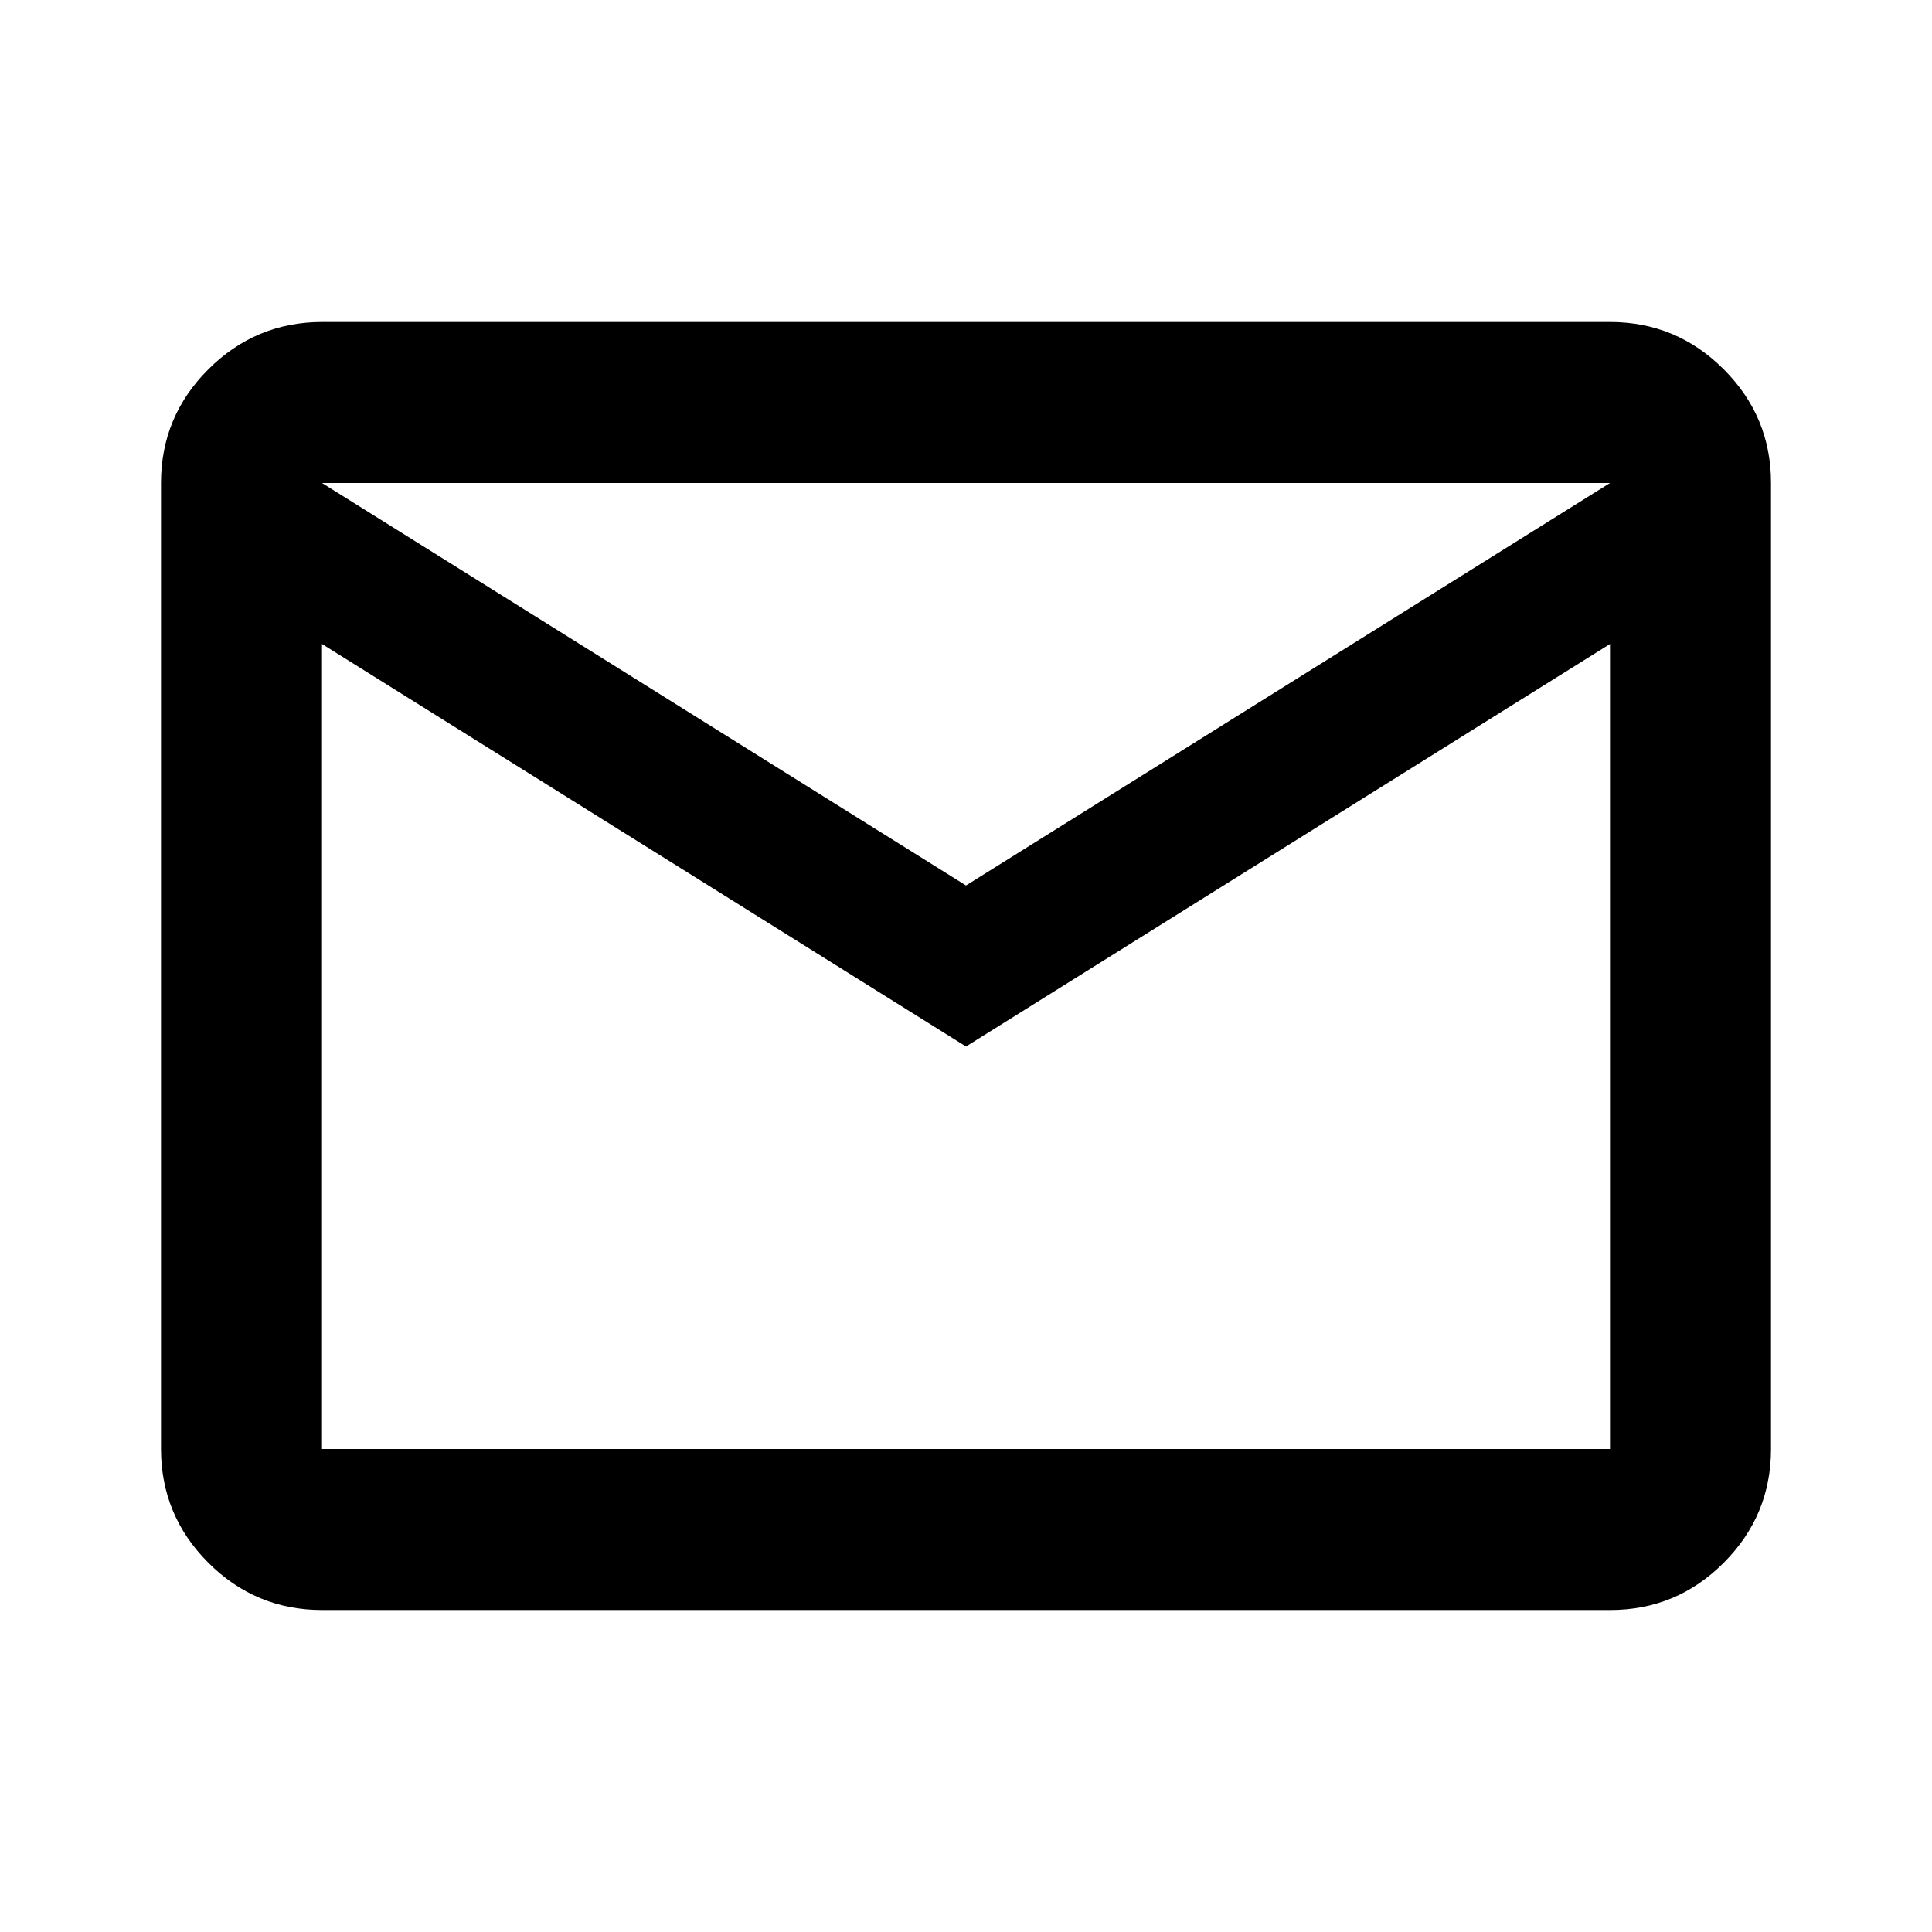
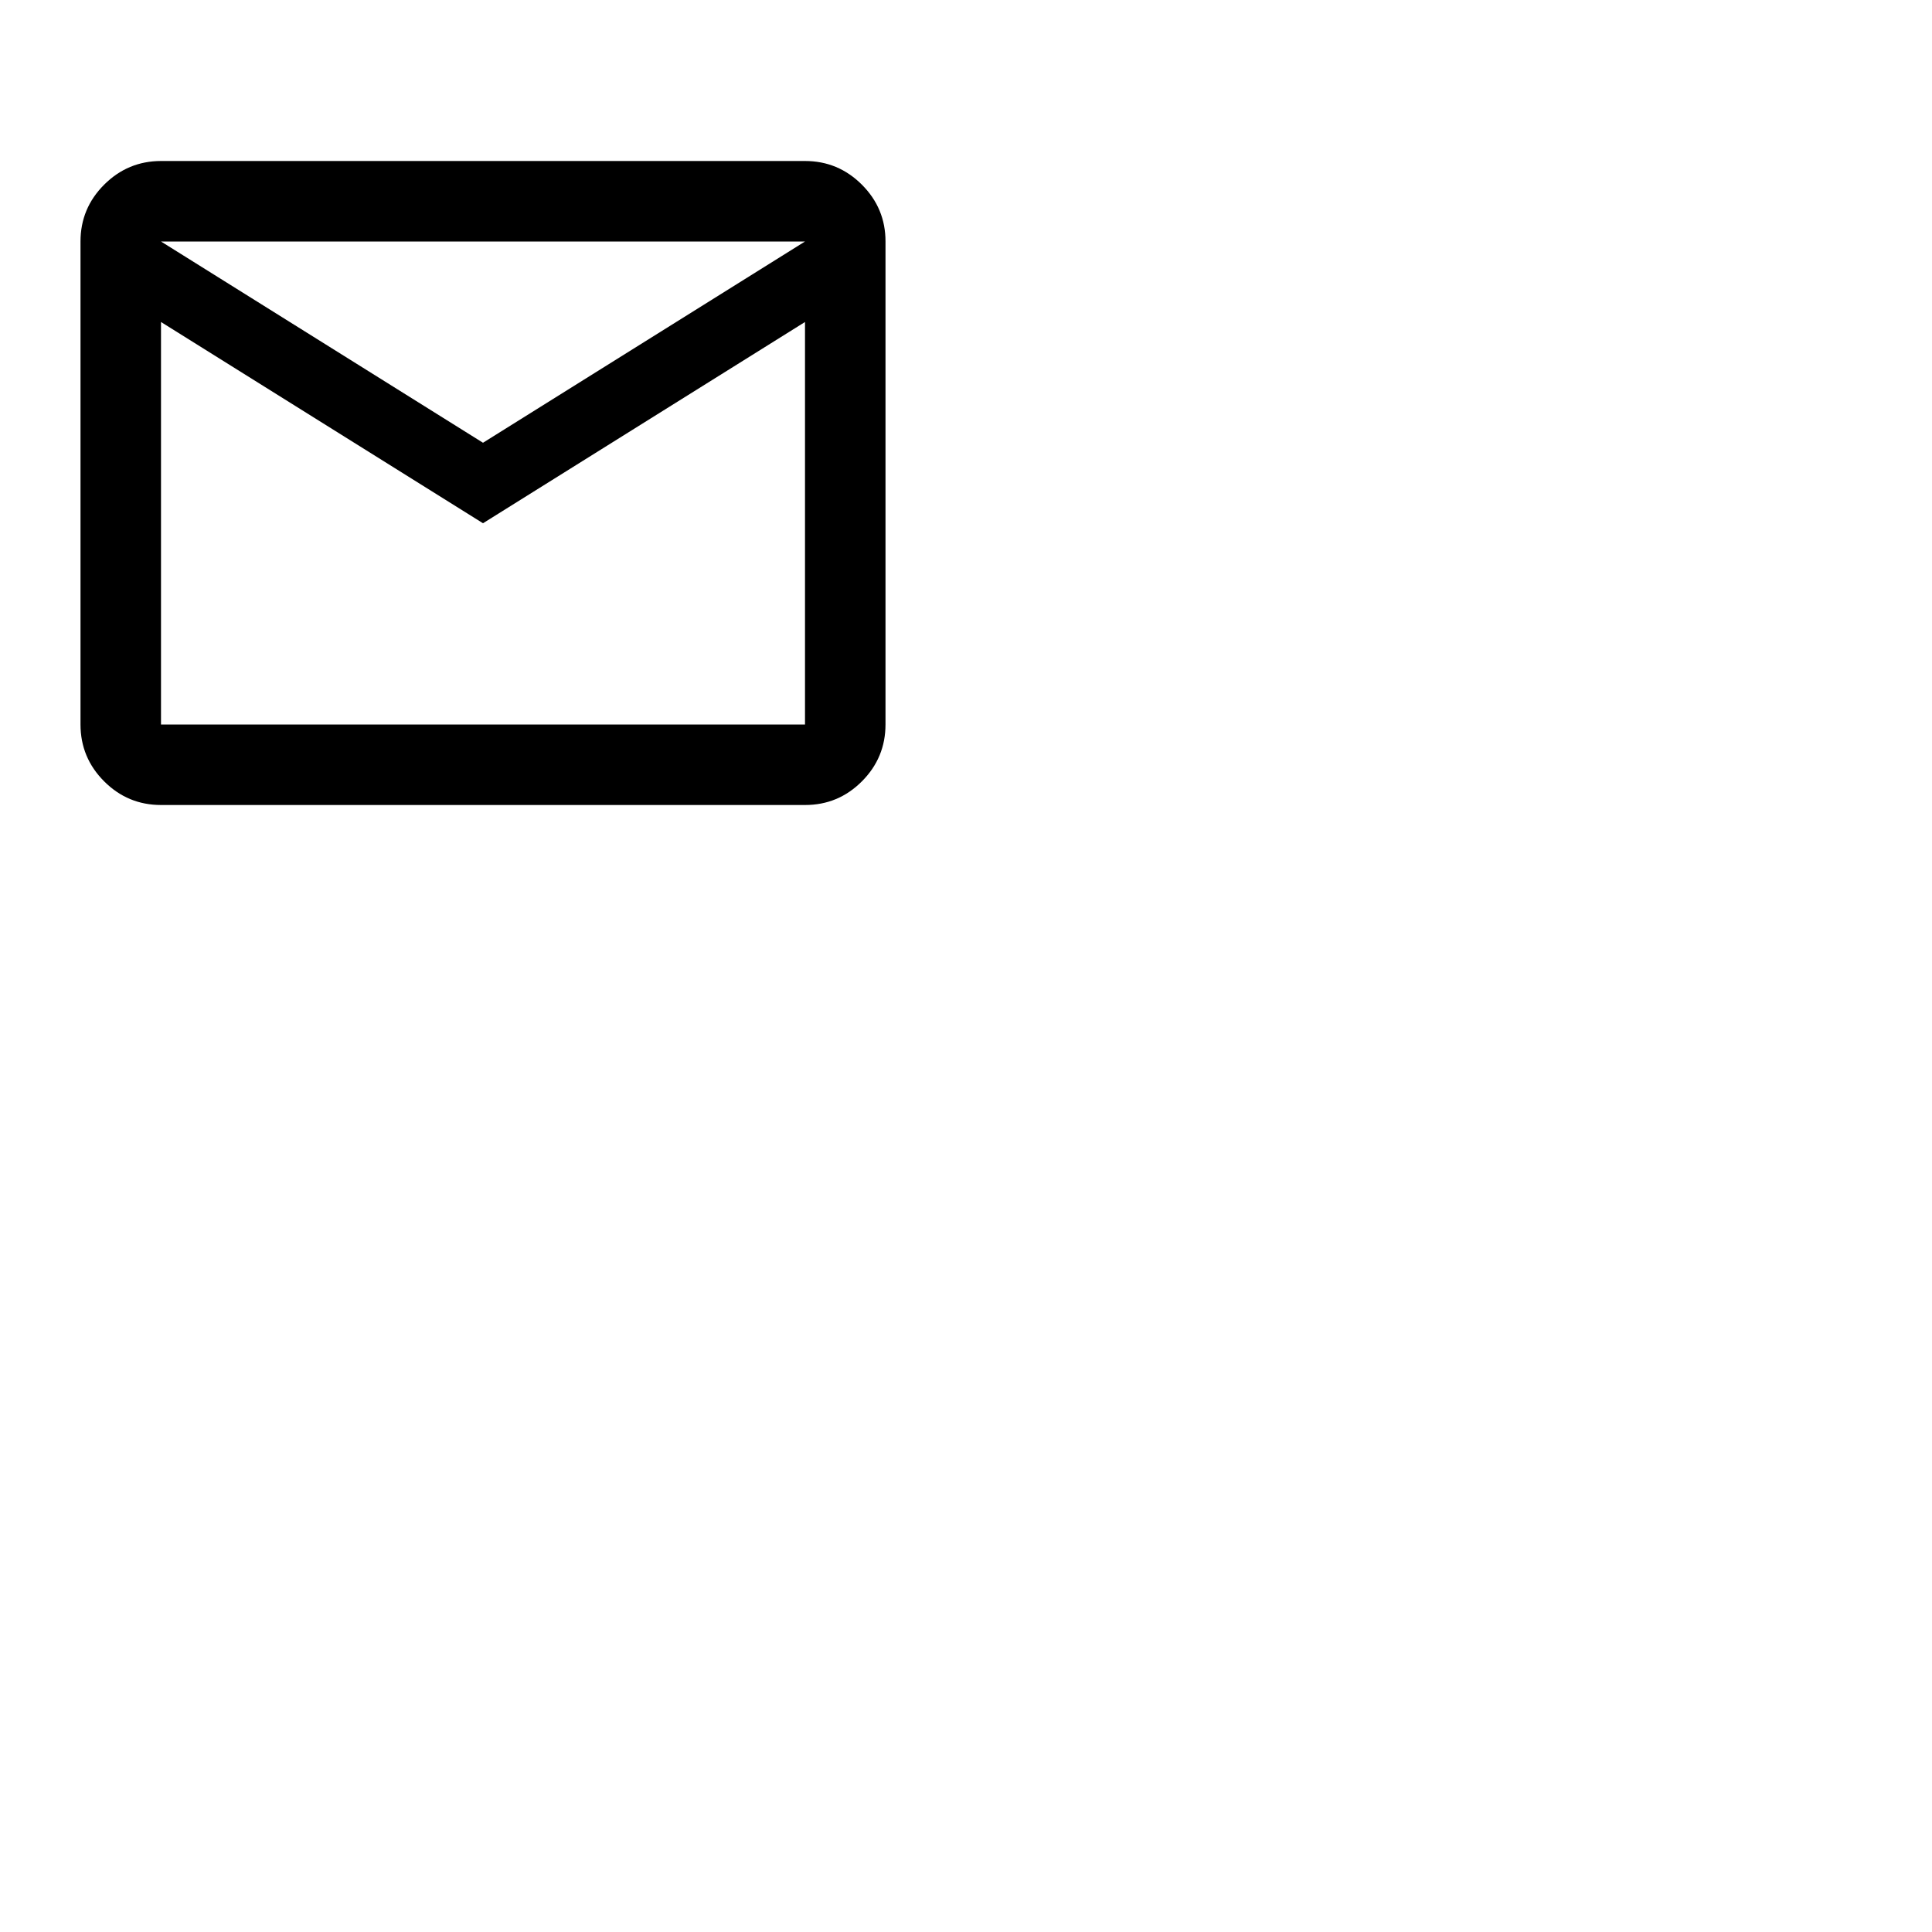
- <svg xmlns="http://www.w3.org/2000/svg" width="24" height="24" viewBox="0 0 24 24">
+ <svg xmlns="http://www.w3.org/2000/svg" width="48" height="48" viewBox="0 0 48 48">
  <path fill="currentColor" d="M4 20q-.825 0-1.412-.587T2 18V6q0-.825.588-1.412T4 4h16q.825 0 1.413.588T22 6v12q0 .825-.587 1.413T20 20zm8-7L4 8v10h16V8zm0-2l8-5H4zM4 8V6v12z" />
</svg>
